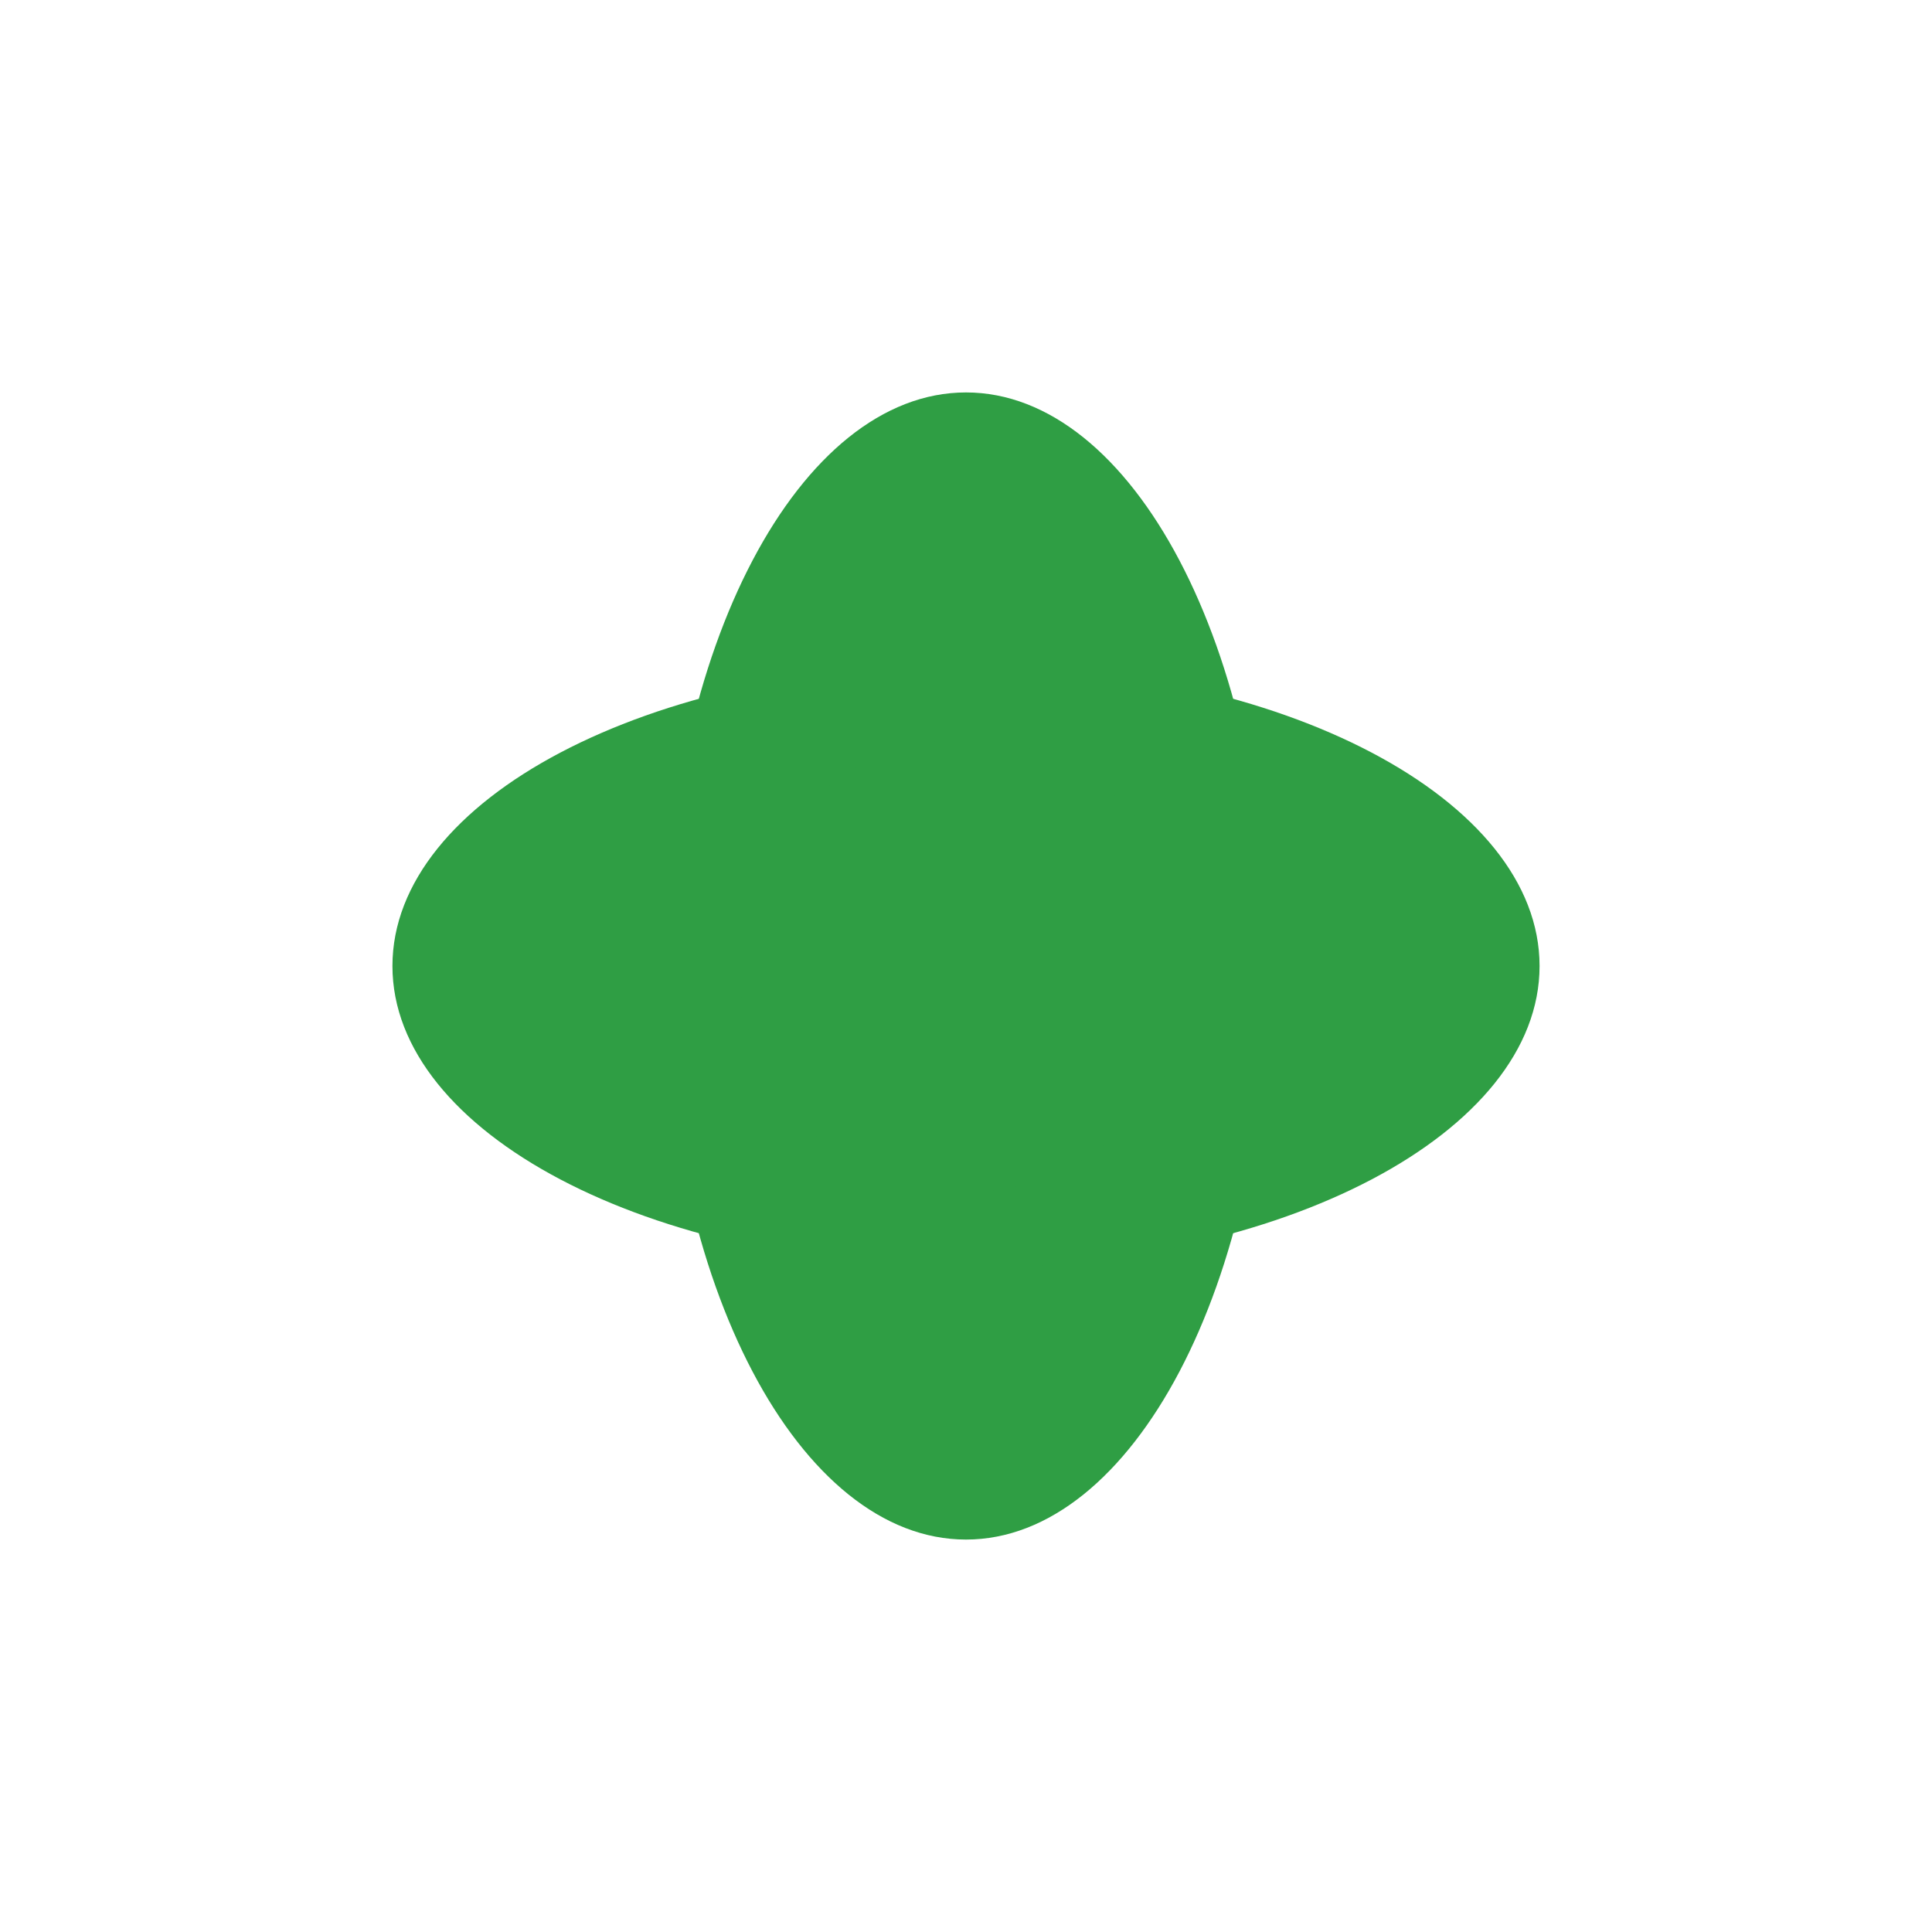
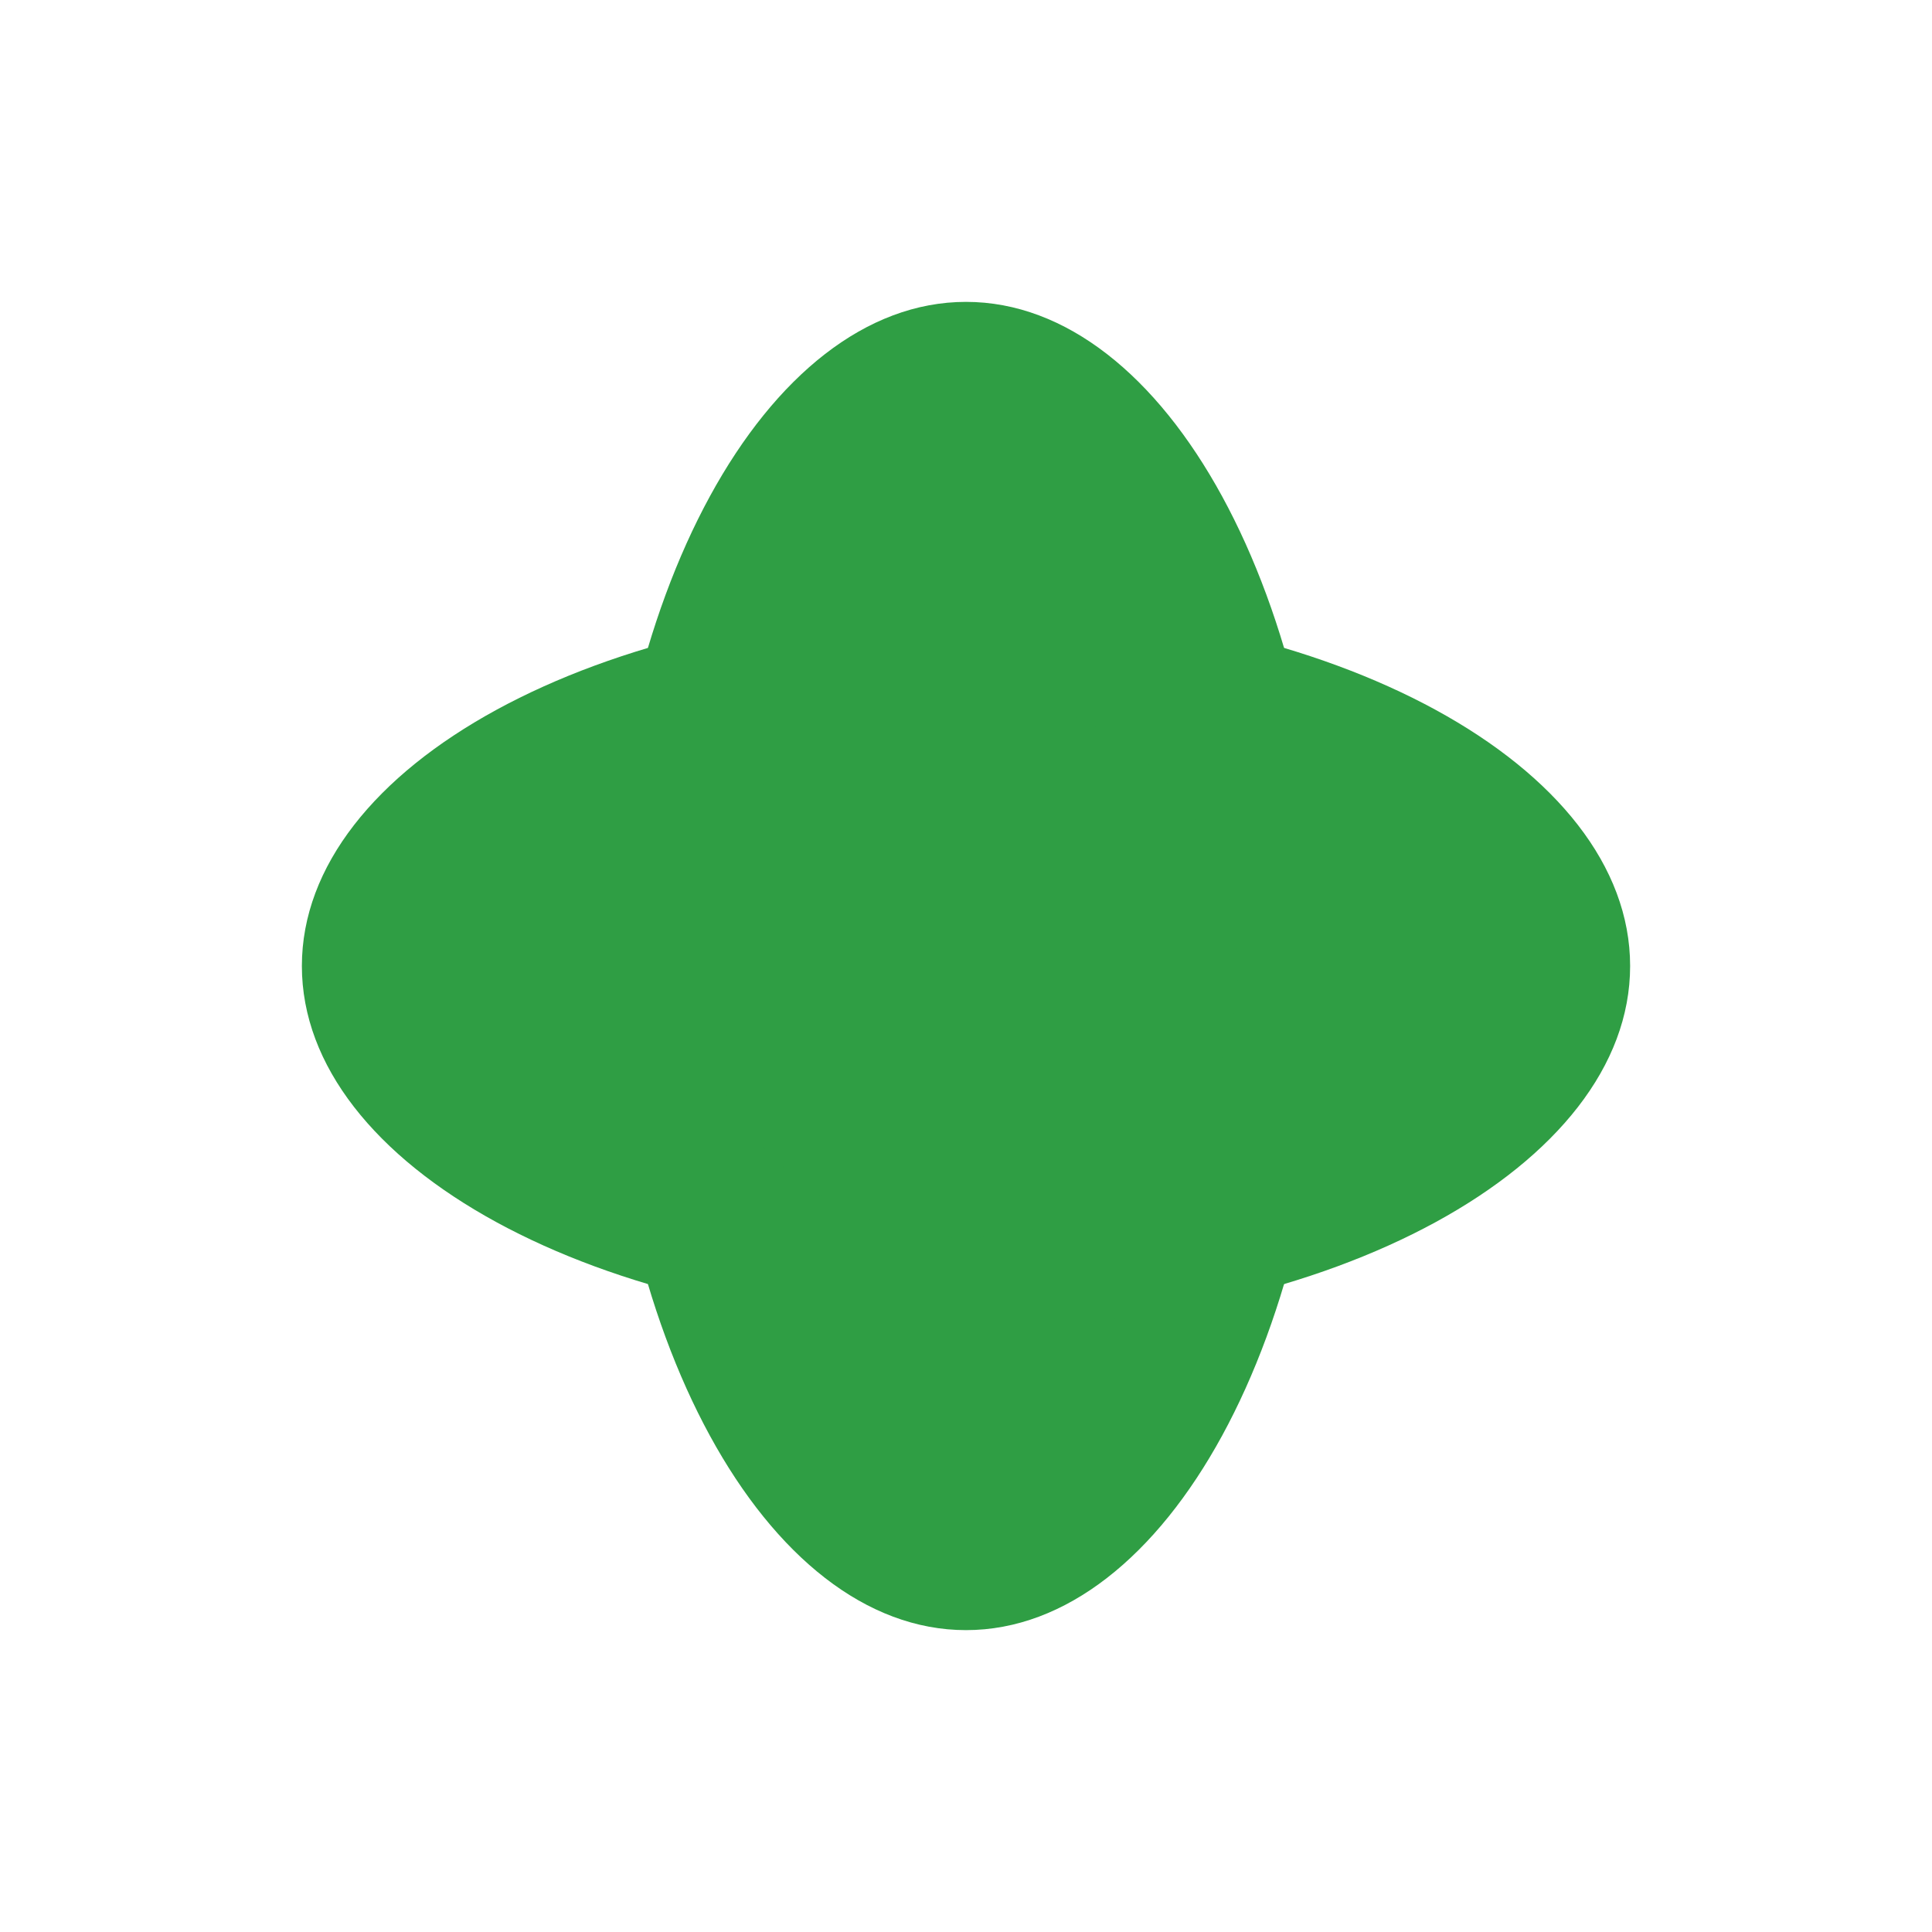
<svg xmlns="http://www.w3.org/2000/svg" viewBox="0 0 64 64">
  <g fill="#2F9E44">
-     <ellipse cx="32" cy="32" rx="10" ry="19" />
-     <ellipse cx="32" cy="32" rx="10" ry="19" transform="rotate(90 32 32)" />
-     <circle cx="32" cy="32" r="7.5" />
+     <ellipse cx="32" cy="32" rx="12" ry="22" />
+     <ellipse cx="32" cy="32" rx="12" ry="22" transform="rotate(90 32 32)" />
+     <circle cx="32" cy="32" r="9" />
  </g>
</svg>
